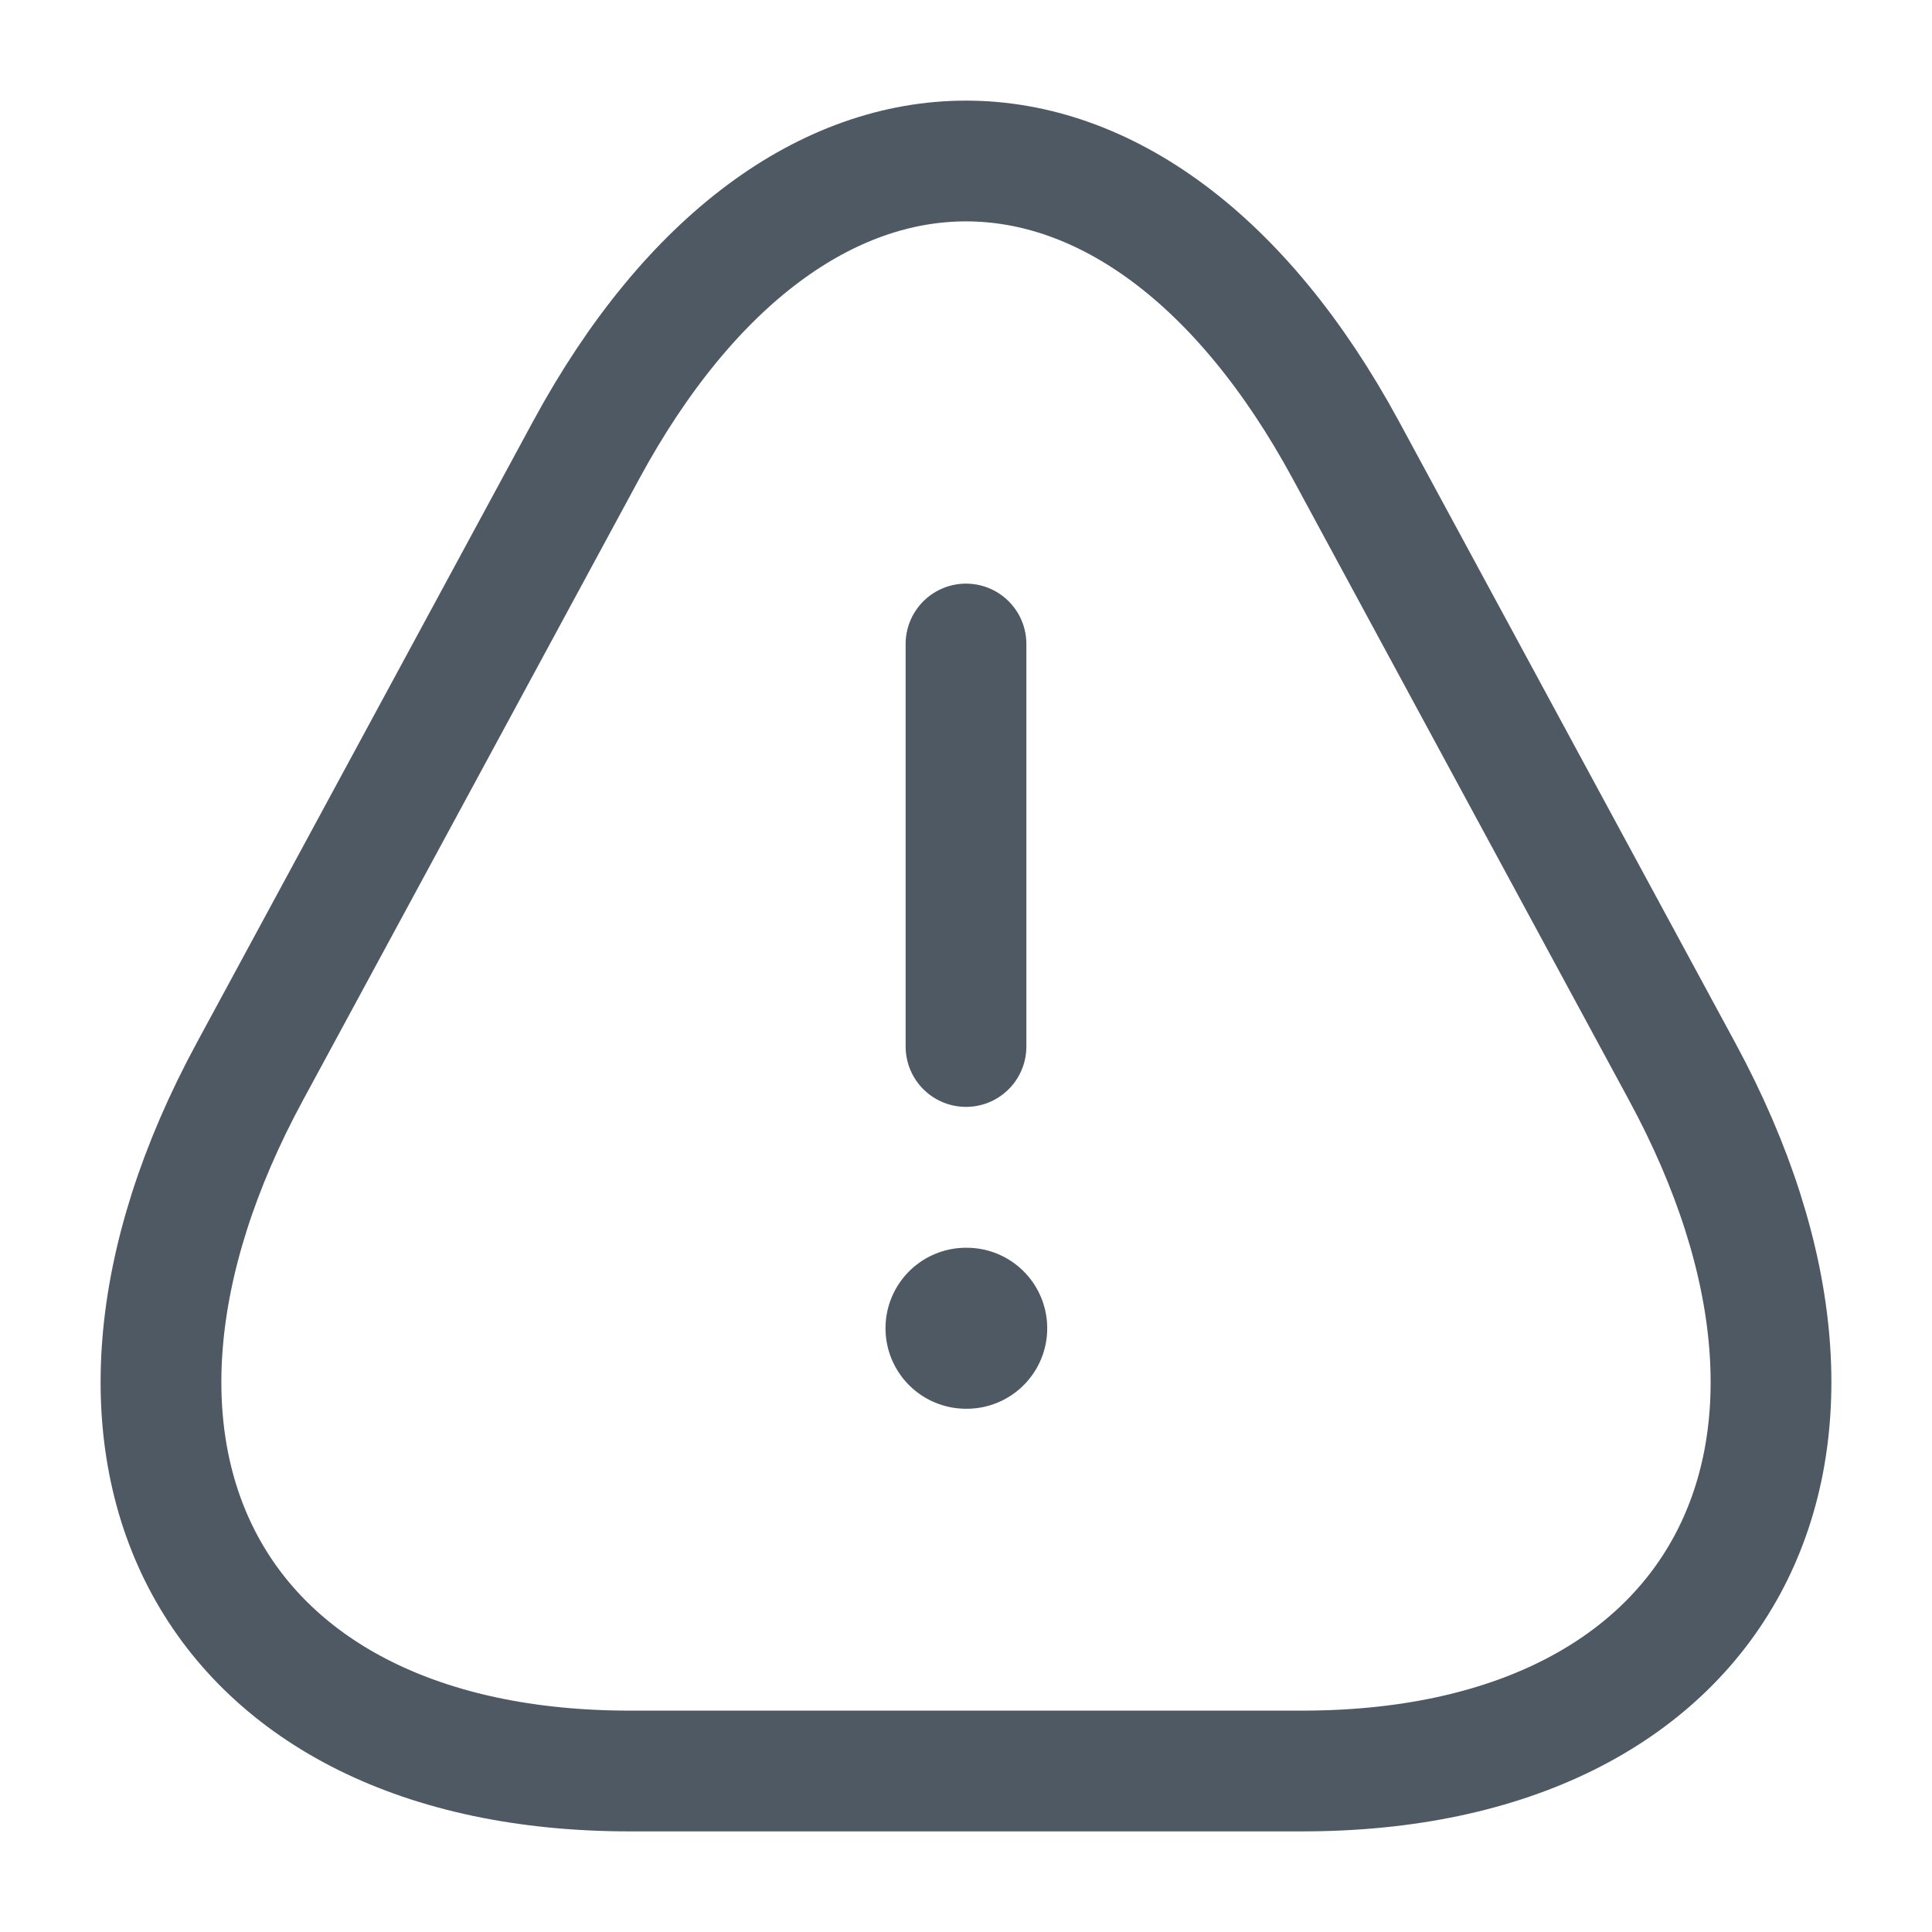
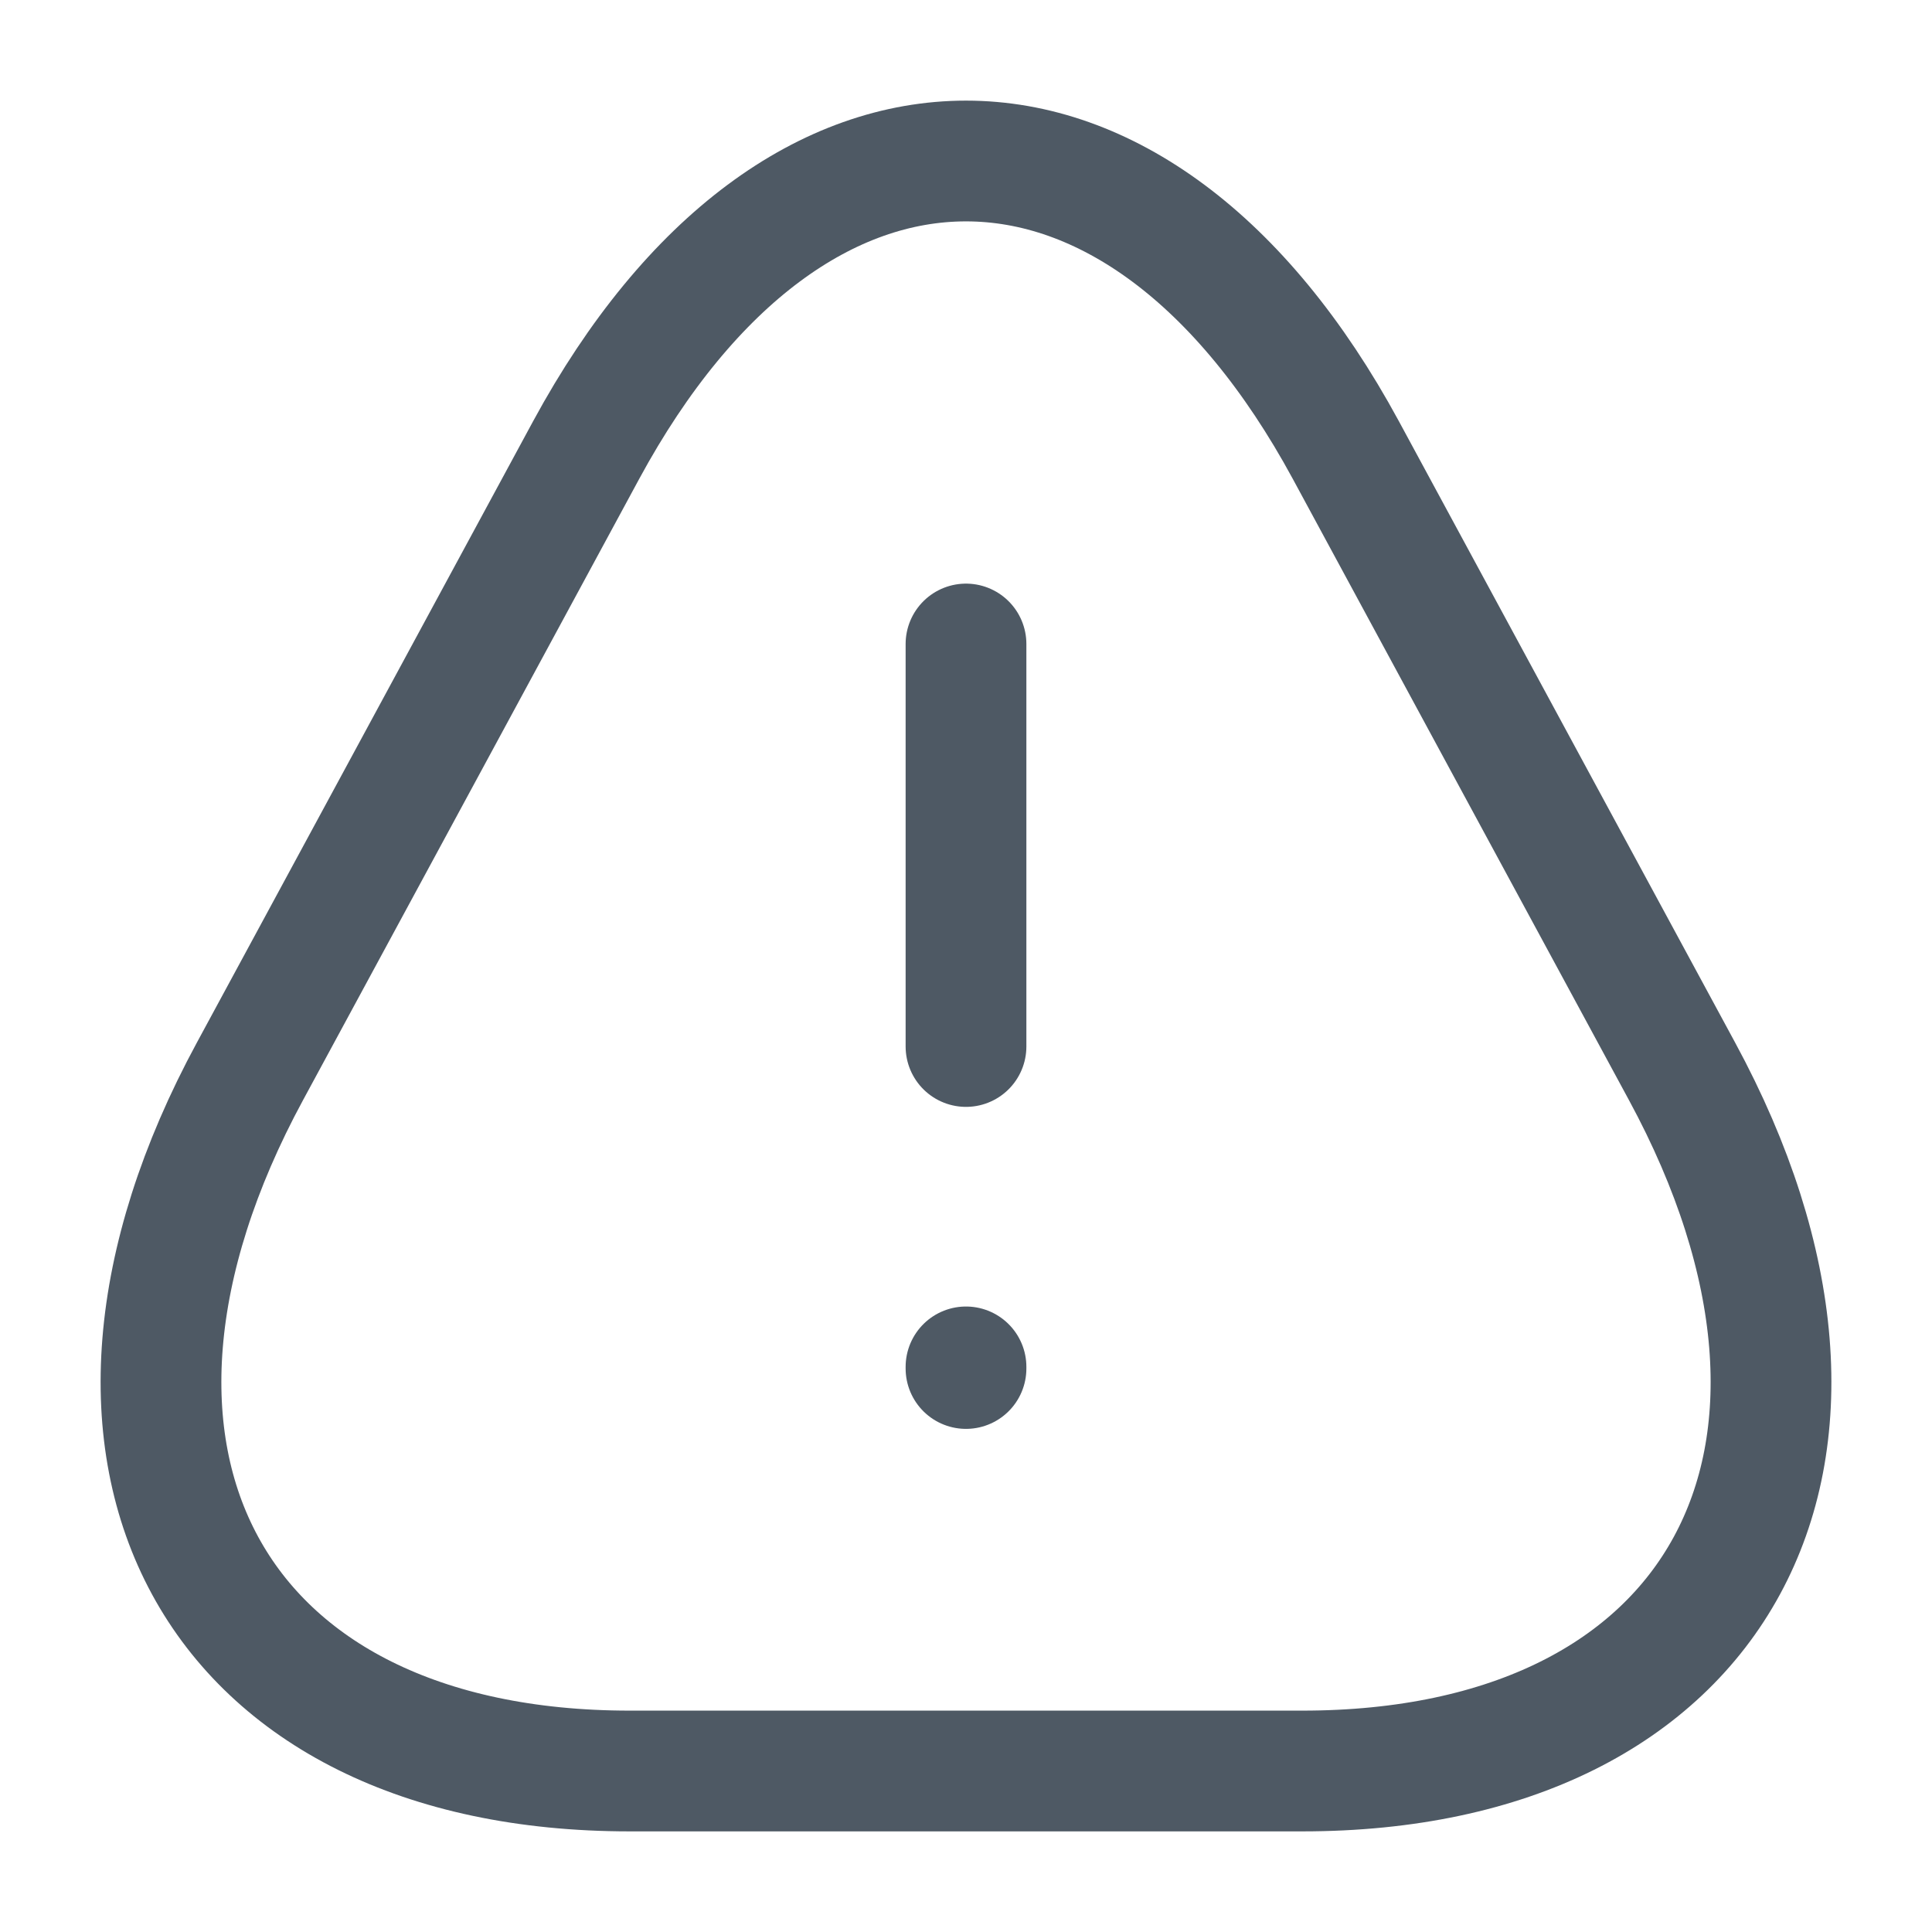
<svg xmlns="http://www.w3.org/2000/svg" width="24" height="24" viewBox="0 0 24 24" fill="none">
  <path d="M12 22L7.823 22C2.637 22 0.513 18.091 3.106 13.307L5.195 9.447L7.283 5.588C9.876 0.804 14.124 0.804 16.717 5.588L18.805 9.447L20.894 13.307C23.487 18.091 21.363 22 16.177 22L12 22Z" stroke="#4E5964" stroke-width="1.5" stroke-miterlimit="10" stroke-linecap="round" stroke-linejoin="round" />
  <path d="M12 13L12 8" stroke="#4E5964" stroke-width="1.5" stroke-linecap="round" stroke-linejoin="round" />
-   <path d="M12 16.5H12.009" stroke="#4E5964" stroke-width="2" stroke-linecap="round" stroke-linejoin="round" />
+   <path d="M12 17L12 16.98" stroke="#4E5964" stroke-width="1.5" stroke-linecap="round" stroke-linejoin="round" />
</svg>
